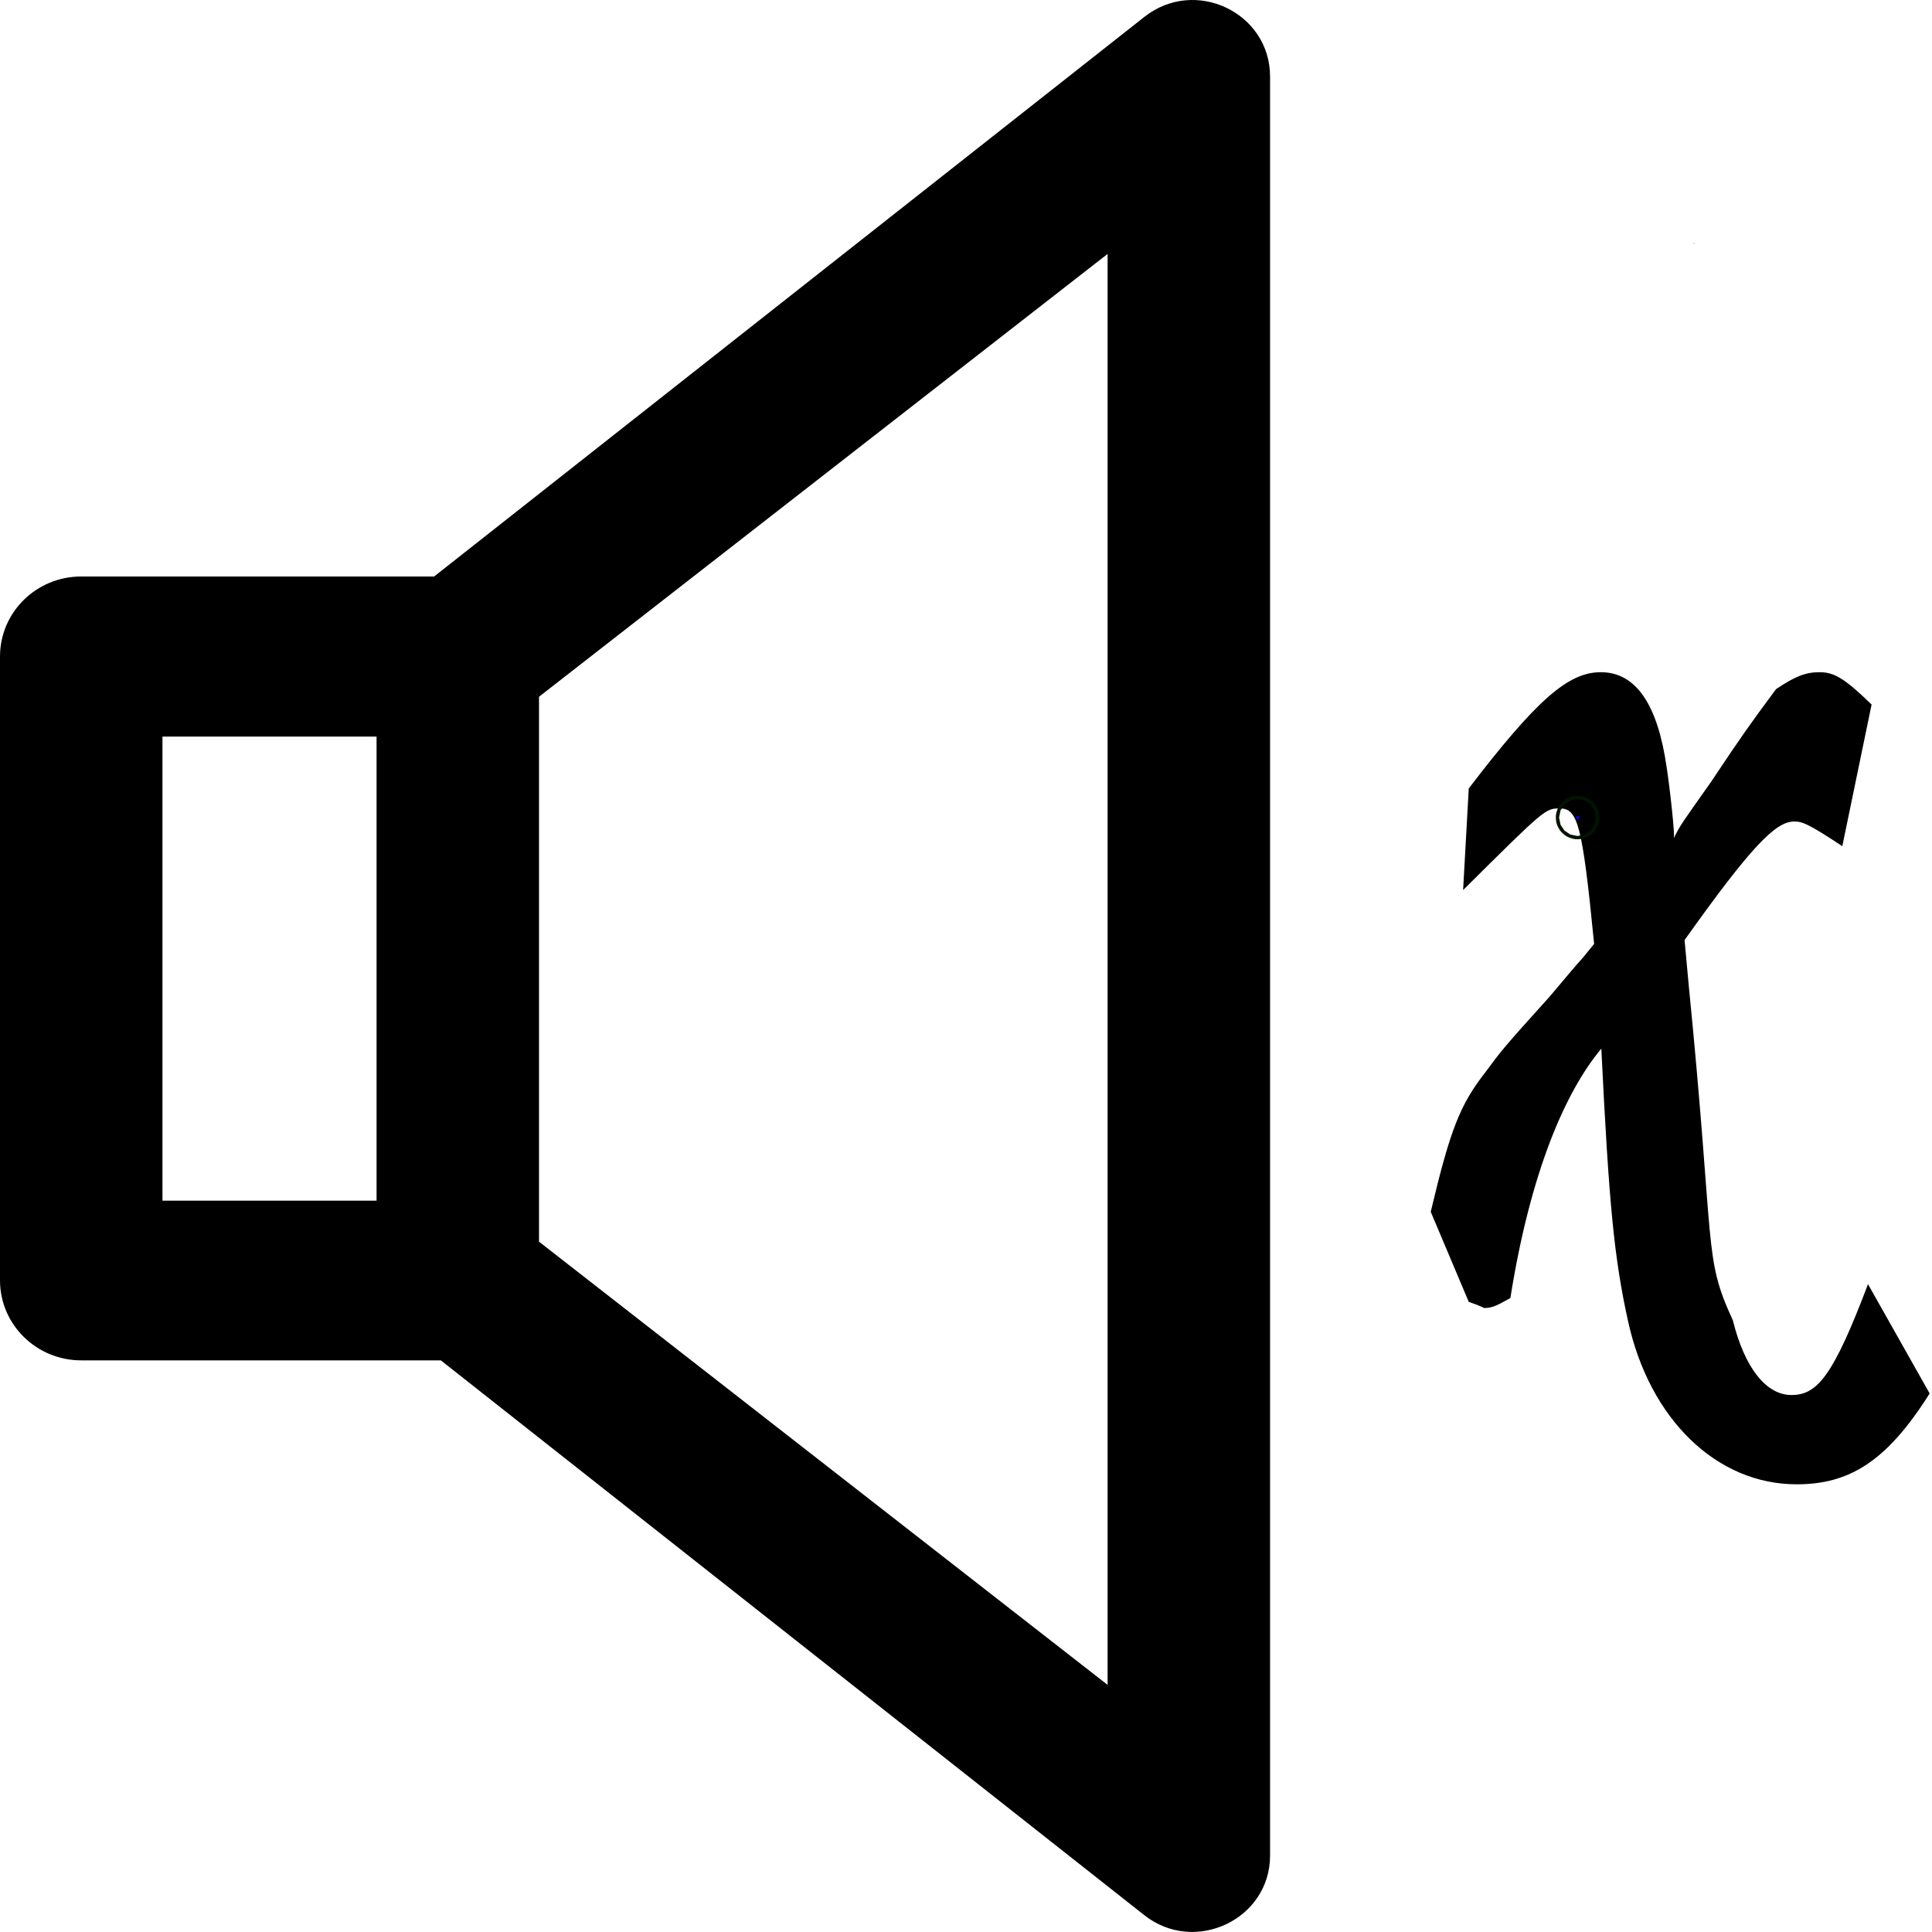
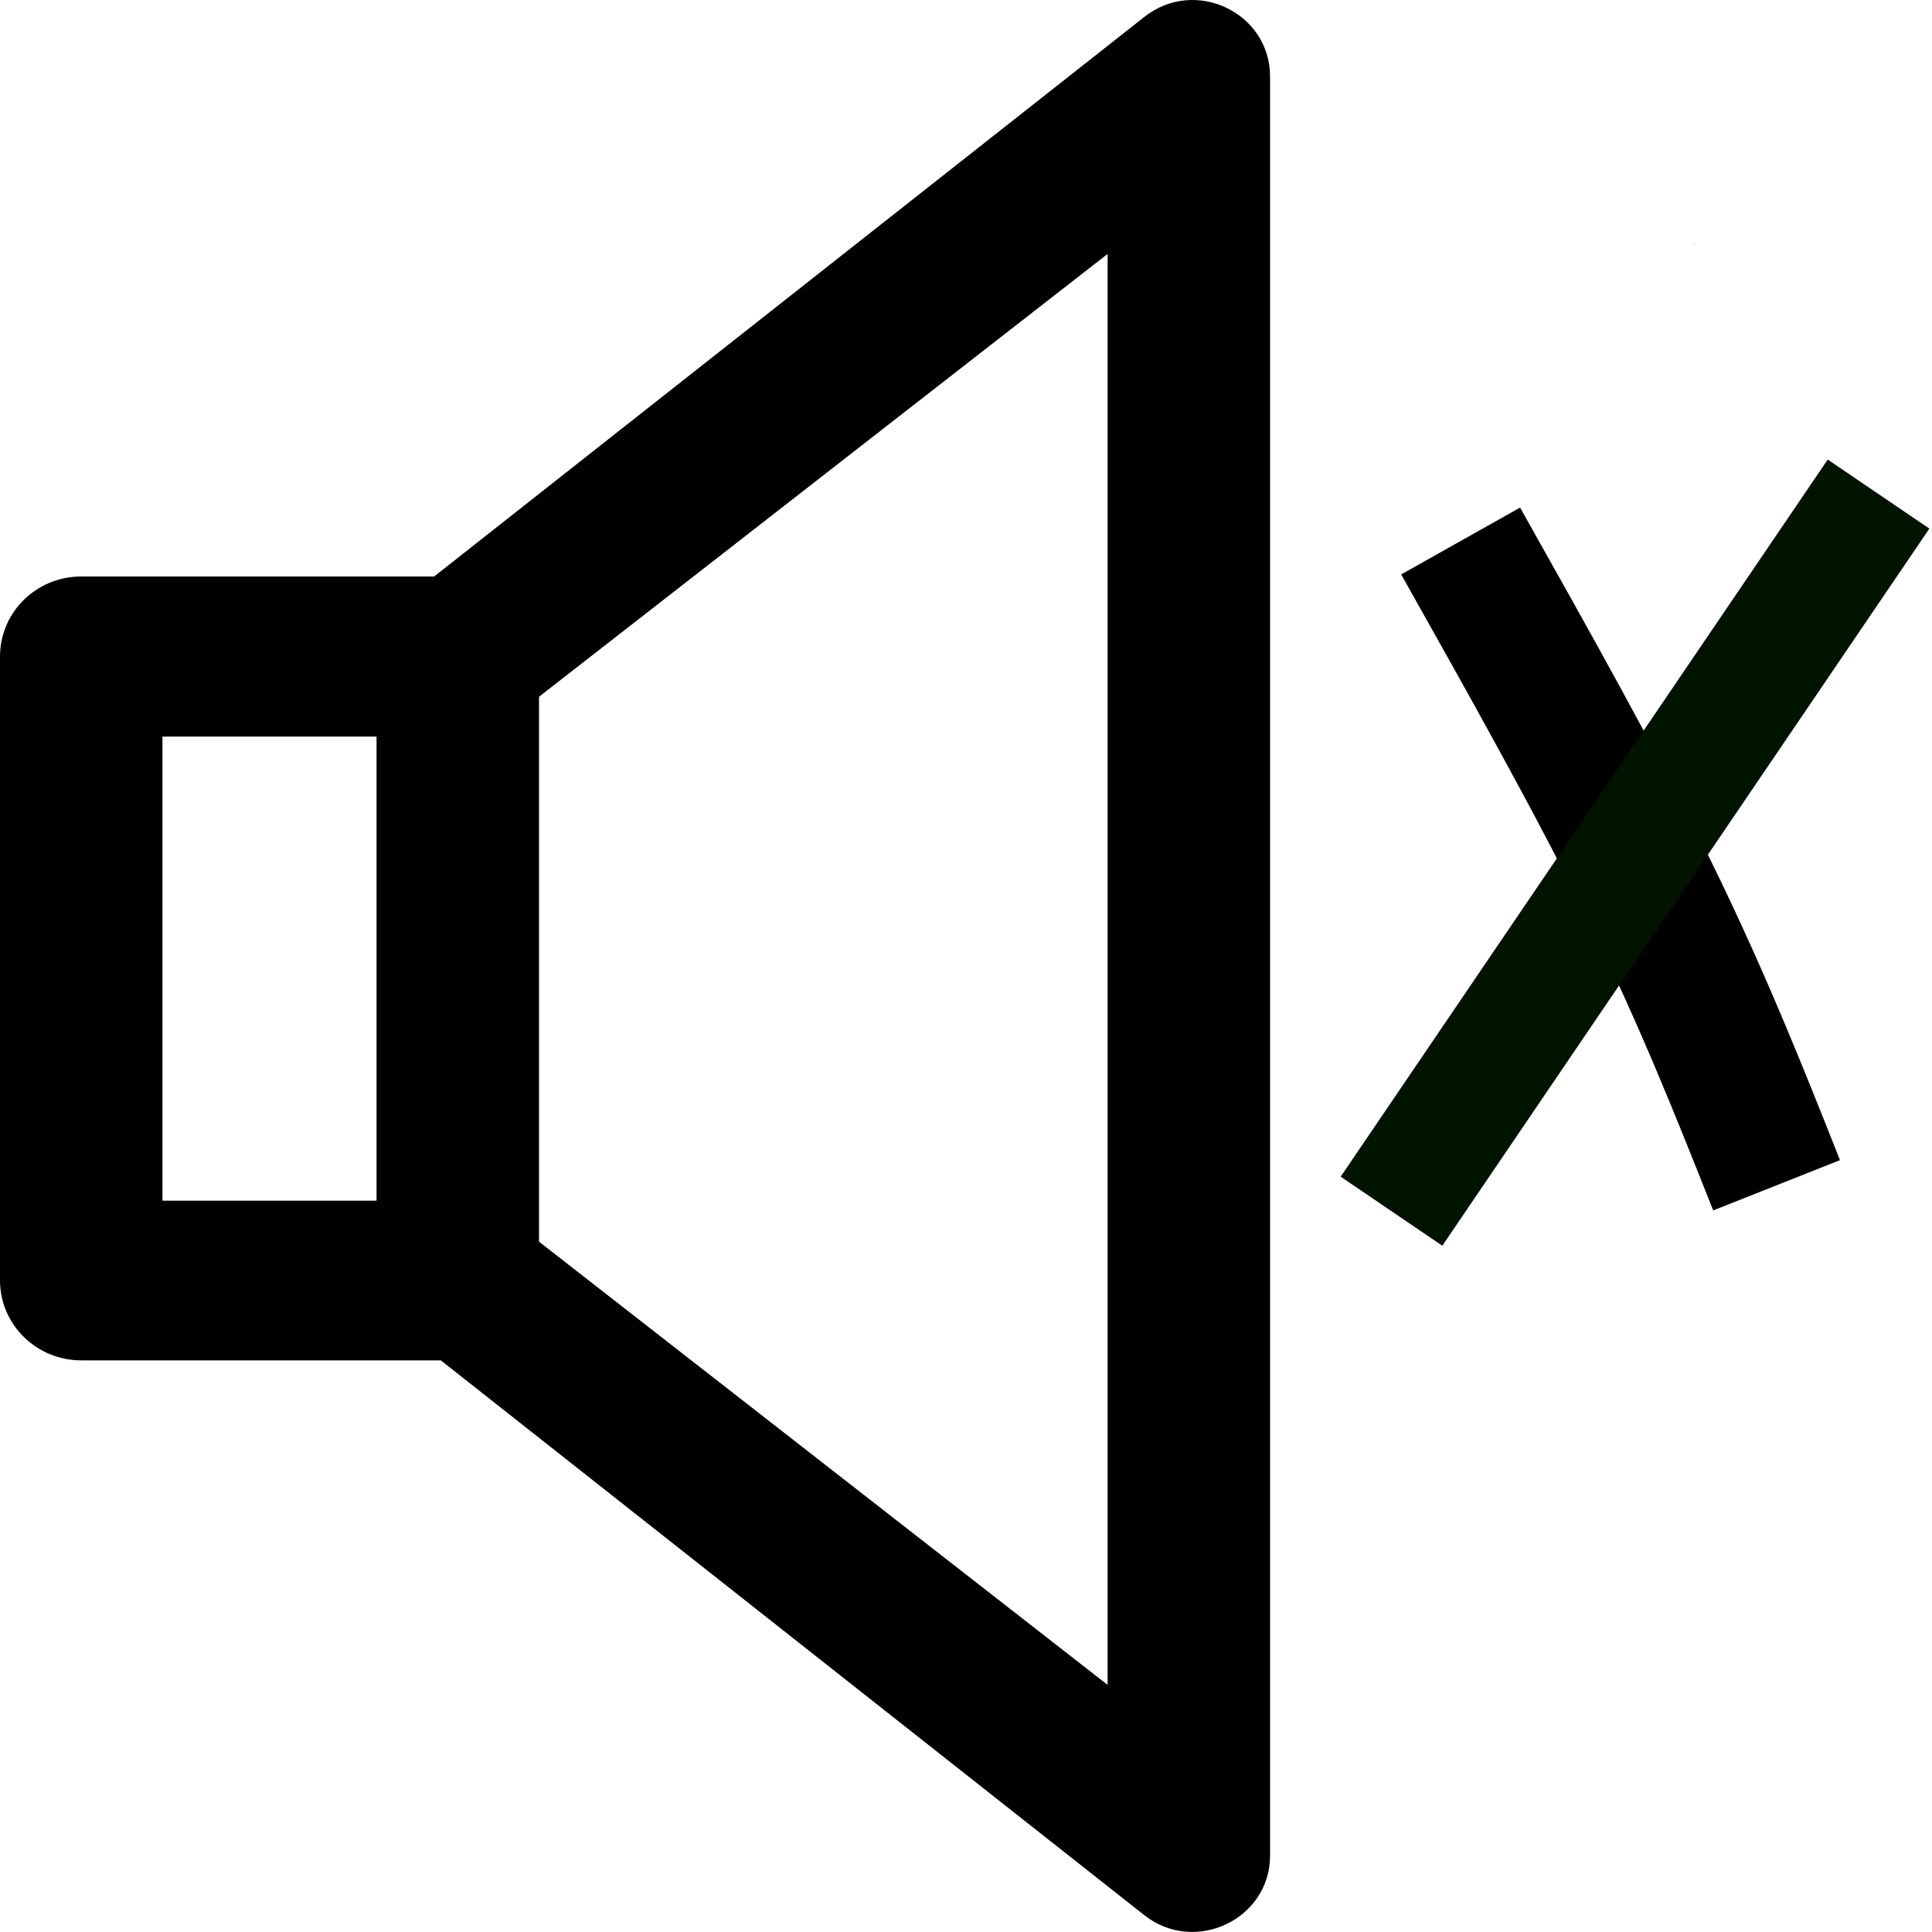
- <svg xmlns="http://www.w3.org/2000/svg" version="1.1" viewBox="0 0 48 47.999" enable-background="new 0 0 512 512" id="svg845" width="48" height="47.999">
+ <svg xmlns="http://www.w3.org/2000/svg" xmlns:ns1="http://www.openswatchbook.org/uri/2009/osb" version="1.1" viewBox="0 0 48 47.999" enable-background="new 0 0 512 512" id="svg845" width="48" height="47.999">
  <defs id="defs849">
+     <linearGradient id="linearGradient3999" ns1:paint="solid">
+       <stop style="stop-color:#011400;stop-opacity:1;" offset="0" id="stop3997" />
+     </linearGradient>
    <clipPath clipPathUnits="userSpaceOnUse" id="clipPath3647">
      <path id="path3649" style="fill:#0000ff;fill-opacity:1;fill-rule:evenodd;stroke:#011400;stroke-width:5.286;stroke-linecap:round;stroke-opacity:1;paint-order:markers fill stroke" d="M 11,10.998 V 500.953 h 489.975 v -34.511 c -2.103,1.797 -4.414,2.905 -6.799,3.29 -0.039,0.043 -0.08,0.086 -0.12,0.12 1.716,4.874 3.187,9.603 -0.518,11.464 -2.627,1.319 -4.883,-0.273 -7.038,-2.771 -2.757,3.185 -5.653,5.511 -9.091,4.207 -4.681,-1.776 -3.294,-8.233 -2.353,-14.255 -7.74,10.239 -15.718,12.306 -27.114,9.39 -3.292,-0.842 -6.418,-2.22 -9.49,-3.708 -0.051,0.757 -0.041,1.516 -0.1,2.273 -0.176,2.266 0.71,7.122 -1.515,6.659 -4.165,-0.866 -8.764,-2.57 -12.241,-5.243 -1.204,0.419 -2.065,0.832 -3.469,1.256 -1.118,0.338 0.955,-2.184 1.037,-3.349 9.3e-4,-0.013 -9.3e-4,-0.026 0,-0.04 -0.782,-0.925 -1.473,-1.925 -1.934,-3.05 -1.271,-3.101 -2.112,-6.311 -2.692,-9.59 -3.802,3.424 -10.036,4.773 -14.494,7.636 -1.538,-2.991 -2.25,-4.376 -3.11,-6.041 -0.737,2.657 -1.5,5.104 -2.333,6.938 -1.127,2.483 -3.983,8.156 -5.602,5.961 -3.273,-4.437 -5.736,-9.456 -7.636,-14.714 -0.202,0.222 -0.424,0.43 -0.618,0.658 -3.87,16.366 -2.618,3.135 -0.319,0.319 0.094,-0.116 0.222,-0.205 0.319,-0.319 0.102,-0.432 0.229,-1.058 0.339,-1.535 -1.533,-4.413 -2.724,-8.966 -3.549,-13.497 -0.898,-4.934 1.482,-20.196 3.708,-33.195 -0.153,-0.015 -0.343,-0.063 -0.498,-0.08 -9.127,4.203 -20.556,-2.738 -21.153,-20.854 -3.481,-0.843 -6.599,-4.6 -6.579,-11.643 0.016,-5.902 0.092,-11.792 0.16,-17.684 -1.278,-3.105 -2.606,-6.187 -3.788,-9.331 -1.335,-3.548 -2.301,-7.226 -3.429,-10.846 -0.606,-1.946 -1.376,-3.863 -1.774,-5.862 -1.576,-7.907 -1.264,-10.548 -1.396,-18.561 0.46,-30.869 2.951,-61.683 3.788,-92.548 0.284,-4.251 0.554,-8.509 0.837,-12.76 0.255,-2.577 0.595,-5.152 0.778,-7.736 0.188,-2.658 0.308,-5.178 0.478,-7.795 -0.452,-1.765 -0.687,-3.603 -0.718,-5.503 -0.901,-3.025 -1.415,-6.561 -1.416,-10.607 v -5.941 c -0.858,-1.145 -1.852,-2.236 -2.572,-3.429 -2.818,-4.671 -3.992,-10.172 -5.981,-15.252 1.796,-12.189 -0.758,-11.156 -2.771,-20.017 -0.223,-0.981 -1.243,-2.273 -0.518,-2.971 2.755,-2.652 5.76,-5.019 8.772,-7.377 0.377,-3.32 1.608,-5.596 3.13,-7.177 0.135,-4.125 0.549,-8.223 1.296,-12.261 -1.502,-13.211 -3.187,-26.417 -2.971,-39.755 -0.259,-5.393 0,-10.81 0,-16.209 0,-31.765 31.734,-32.019 32.338,-0.857 1.43,1.113 2.728,2.569 3.868,4.326 1.342,-8.878 2.851,-17.717 5.323,-26.337 1.729,-6.028 4.258,-14.545 10.427,-15.671 1.285,-0.234 2.58,-0.37 3.888,-0.419 9.155,-0.341 18.719,3.629 26.357,8.653 11.268,7.411 -17.705,39.815 3.03,40.452 1.087,-0.896 2.209,-1.759 3.41,-2.492 0.857,-0.524 1.879,-1.578 2.791,-1.156 2.453,1.135 8.069,3.387 10.686,6.838 2.576,-2.442 5.098,-4.937 7.696,-7.357 1.332,-1.241 2.615,-3.922 4.067,-4.685 0.484,-0.254 0.984,-0.294 1.515,0 1.865,1.034 3.299,2.573 4.605,4.267 -0.024,-1.528 -0.034,-3.057 -0.06,-4.586 -5.188,-7.846 -8.545,-14.83 -1.116,-14.534 0.626,0.025 1.585,0.267 2.373,0.399 1.996,-5.654 5.966,-8.533 9.989,-8.533 5.669,0 11.344,5.622 11.344,16.847 0,0.219 -6.5e-4,0.439 0,0.658 3.13,3.808 4.318,7.954 5.543,13.318 2.67,11.693 2.301,10.701 3.648,21.333 0.443,2.51 0.912,5.019 1.336,7.536 V 10.998 Z m 439.036,55.445 c -1.365,1.294 -2.729,2.588 -4.087,3.888 1.557,-1.054 3.199,-1.763 4.905,-2.093 -0.244,-0.608 -0.401,-1.245 -0.817,-1.794 z M 384.084,461.996 c 0.101,0.29 0.175,0.589 0.279,0.877 4.171,-4.576 10.007,-8.01 12.361,-13.697 0.04,-0.097 0.042,-0.202 0.08,-0.299 -0.074,-3.611 -0.233,-8.376 -0.798,-15.85 -0.426,-5.64 -0.759,-11.286 -1.196,-16.927 -0.079,-0.06 -0.141,-0.157 -0.219,-0.219 -0.871,0.015 -2,-0.07 -2.991,-0.1 -0.161,2.724 -0.283,5.464 -0.738,8.075 -1.55,9.554 -2.708,19.187 -4.645,28.67 -0.997,4.881 -1.454,6.523 -2.133,9.47 z m 12.72,-13.119 c 0.187,9.032 0.143,10.025 3.13,15.81 1.124,-4.051 2.102,-8.801 2.991,-13.637 -0.092,0.034 -0.209,0.045 -0.299,0.08 0.137,-1.177 0.016,-0.421 0.12,-1.296 -0.373,-0.357 -0.755,-0.698 -1.037,-1.176 -4.638,-7.869 -1.152,-18.25 -1.595,-27.374 -0.037,-0.757 -0.032,-1.515 -0.06,-2.273 -0.45,2.668 -1.016,5.313 -1.376,7.995 -0.971,7.249 0.793,15.083 -1.874,21.871 z m 3.25,-29.866 c 0.022,-0.133 0.037,-0.266 0.06,-0.399 -0.026,-0.006 -0.053,-0.014 -0.08,-0.02 0.006,0.14 0.014,0.279 0.02,0.419 z m 2.692,30.823 c 0.124,0.119 0.205,0.292 0.339,0.399 0.546,-3.025 0.827,-4.787 1.276,-7.656 -0.362,2.7 -0.641,5.399 -0.518,8.075 0.066,0.04 0.131,0.082 0.199,0.12 2.069,-0.575 4.269,-1.007 6.42,-1.495 -0.279,-0.673 -0.6,-1.254 -0.857,-1.974 -2.141,-5.996 -3.204,-8.756 -4.167,-11.663 v -0.02 c -0.629,-1.898 -1.571,-5.409 -2.333,-8.174 -2.3e-4,18.748 0.917,11.583 -0.359,22.389 z m 1.296,0.937 c -0.066,0.018 -0.134,0.041 -0.199,0.06 0.082,1.585 0.244,3.173 0.578,4.745 0.963,4.534 8.199,4.322 12.301,6.48 -0.755,-0.61 -2.128,-0.874 -2.273,-1.834 -0.039,-0.254 -0.224,-2.937 -0.279,-3.469 -0.781,-0.617 -1.086,-1.477 -1.216,-2.432 -0.417,-0.695 -0.847,-1.346 -1.236,-2.113 -2.836,-0.107 -5.609,-0.297 -7.676,-1.435 z m 10.128,5.981 c 0.086,0.067 0.125,0.157 0.219,0.219 0.114,0.075 0.26,0.073 0.379,0.14 -0.215,-0.284 -0.428,-0.577 -0.638,-0.877 0.011,0.14 0.032,0.439 0.04,0.518 z m -10.327,-5.921 c -0.003,-0.059 0.003,-0.12 0,-0.179 -0.248,-0.148 -0.533,-0.239 -0.758,-0.419 -0.05,0.279 -0.108,0.538 -0.16,0.817 0.281,-0.102 0.621,-0.133 0.917,-0.219 z m 13.697,12.261 c 0.55,-0.496 0.889,-1.171 1.336,-1.754 -0.561,-0.452 -1.131,-0.859 -1.675,-1.396 0.092,1.055 0.156,2.117 0.339,3.15 z m 4.625,12.64 c 0.684,0.809 1.563,1.465 2.432,2.133 4.851,-1.689 8.531,-3.37 10.646,-5.263 -0.737,-0.369 -1.476,-0.734 -2.213,-1.097 -3.253,-1.599 -7.62,-2.358 -9.351,-5.543 -0.378,-0.696 -0.625,-1.449 -0.937,-2.173 -0.021,-0.01 -0.039,-0.03 -0.06,-0.04 -0.152,3.996 -0.238,7.993 -0.518,11.982 z m 13.079,-3.13 c 1.067,0.535 2.135,1.054 3.21,1.575 0.322,-4.794 0.448,-9.591 0.598,-14.395 -0.012,-0.007 -0.028,-0.012 -0.04,-0.02 -0.309,0.427 -0.593,0.897 -0.937,1.276 0.821,4.916 0.475,8.603 -2.831,11.564 z m 39.814,-4.107 c 0.018,-0.024 0.042,-0.036 0.06,-0.06 -0.012,-0.002 -0.028,0.002 -0.04,0 -0.003,0.02 -0.016,0.039 -0.02,0.06 z m 0.02,-0.06 c 0.094,-0.603 0.082,-1.126 0.16,-1.715 -0.028,-0.738 -0.071,-1.475 -0.1,-2.213 -0.182,0.03 -0.372,0.026 -0.558,0.04 -2.349,3.005 -6.859,3.181 -11.125,3.668 3.553,0.489 8.114,-0.327 11.623,0.219 z m -11.623,-0.219 c -1.811,-0.249 -3.411,-0.799 -4.306,-2.233 -0.044,0.059 -0.112,0.016 -0.16,0.06 0.037,0.99 0.104,1.98 0.14,2.971 1.33,-0.412 2.814,-0.625 4.326,-0.798 z m -4.466,-2.173 c -0.004,-0.106 -0.016,-0.213 -0.02,-0.319 -0.045,-0.084 -0.119,-0.13 -0.16,-0.219 -0.618,-1.347 -0.92,-2.746 -1.097,-4.167 -1.169,0.73 -2.434,1.149 -3.728,1.296 -0.112,0.248 -0.137,0.503 -0.259,0.738 0.355,0.163 0.459,0.192 0.857,0.379 1.469,0.69 3.361,3.258 4.406,2.293 z m -5.263,-2.672 c -0.734,-0.337 -1.111,-0.492 -1.715,-0.758 -1.743,-0.204 -3.448,-0.955 -5.004,-2.233 -2.525,1.048 -5.284,0.929 -7.756,-0.459 2.422,2.857 5.728,5.117 10.547,6.28 1.688,0.407 2.965,-0.977 3.928,-2.831 z m 5.243,2.353 c 0.049,0.093 0.126,0.153 0.179,0.239 0.446,-0.609 0.711,-1.286 0.917,-1.994 -0.616,-0.684 -1.051,-1.506 -1.296,-2.452 0.055,1.403 0.147,2.804 0.199,4.207 z m 1.096,-1.754 c 0.425,0.472 0.905,0.902 1.555,1.216 2.489,1.202 5.143,0.104 7.556,-1.934 -2.917,-1.473 -5.563,-3.903 -7.576,-6.28 -0.308,0.566 -0.638,1.092 -0.997,1.575 -0.035,1.867 -0.05,3.745 -0.538,5.423 z m 9.111,-0.718 c 1.849,0.934 3.695,1.421 5.403,1.296 0.12,-0.154 0.271,-0.269 0.379,-0.439 0.057,-0.09 0.085,-0.189 0.14,-0.279 -0.1,-2.612 -0.251,-5.223 -0.359,-7.835 -1.416,2.663 -3.298,5.346 -5.562,7.257 z m 5.562,-7.257 c 0.19,-0.357 0.351,-0.707 0.518,-1.057 -0.397,-7.038 -0.609,-12.673 -0.798,-17.784 -0.334,-1.352 -0.672,-2.693 -0.798,-4.027 0.369,7.623 0.76,15.243 1.077,22.868 z m -0.279,-18.841 c 0.237,0.96 0.446,1.909 0.718,2.871 -0.291,-2.601 -0.671,-5.614 -0.977,-8.354 0.042,1.493 0.201,3.907 0.259,5.483 z m -0.259,-5.483 c -0.175,-6.262 -0.087,-14.589 -0.04,-22.688 -0.529,0.218 -1.054,0.474 -1.595,0.618 0.196,4.313 0.382,8.626 0.598,12.939 0.348,3.106 0.703,6.138 1.037,9.131 z m -1.037,-9.131 c -0.373,-3.331 -0.753,-6.395 -1.136,-9.789 0.579,7.311 1.267,16.499 1.615,20.196 -0.168,-3.469 -0.305,-6.938 -0.478,-10.407 z m -1.136,-9.789 c -0.087,-1.09 -0.161,-2.057 -0.239,-3.011 -0.033,0.007 -0.067,-0.006 -0.1,0 0.112,0.989 0.221,1.967 0.339,3.011 z m 3.15,27.274 c 0.111,0.993 0.25,2.222 0.359,3.19 0.155,1.439 0.664,3.012 1.196,4.605 -0.001,-0.173 -8.3e-4,-0.344 0,-0.518 -0.244,-2.39 -0.864,-4.833 -1.555,-7.277 z m 0.08,14.913 c 0.162,2.872 0.136,3.874 0.339,7.257 0.013,0.226 -0.062,0.523 -0.06,0.758 0.5,-0.974 0.892,-1.98 1.176,-3.03 0.012,-0.797 -0.033,-1.617 0.08,-2.373 0.157,-1.188 0.304,-2.379 0.459,-3.569 -0.256,-1.426 -0.423,-2.931 -0.498,-4.546 -0.041,1.239 -0.109,2.473 -0.558,3.668 -0.214,0.57 -0.645,1.222 -0.937,1.834 z m 1.455,4.984 c -0.021,1.397 -0.118,2.763 -0.219,4.127 0.412,-0.184 0.842,-0.299 1.216,-0.598 0.295,-0.235 0.434,-0.532 0.658,-0.798 0.017,-1.469 0.005,-2.937 0,-4.406 -0.342,-0.981 -0.695,-1.967 -0.937,-3.07 -0.111,1.627 -0.305,3.222 -0.718,4.745 z m 1.655,2.731 c -0.022,1.854 0.044,3.708 0,5.562 2.837,2.446 5.389,7.144 8.134,10.327 2.518,-2.908 4.937,-6.452 7.556,-8.693 -0.012,-0.034 -0.028,-0.065 -0.04,-0.1 -5.627,0.834 -11.381,-2.244 -14.654,-9.032 -0.201,0.696 -0.513,1.357 -0.997,1.934 z m -1.874,1.396 c -0.358,0.16 -0.695,0.358 -1.077,0.439 -0.049,0.737 -0.075,1.451 -0.179,2.233 0.016,0.452 0.044,0.904 0.06,1.356 0.79,-1.183 1.087,-2.561 1.196,-4.027 z m -1.196,4.027 c -0.057,0.086 -0.057,0.195 -0.12,0.279 -0.021,0.029 -0.039,0.052 -0.06,0.08 0.06,0.01 0.139,-0.01 0.199,0 -0.004,-0.12 -0.015,-0.239 -0.02,-0.359 z m 0.12,-3.589 c 0.034,-0.506 0.125,-1.06 0.12,-1.535 -0.15,0.292 -0.266,0.593 -0.439,0.877 0.009,0.226 0.032,0.452 0.04,0.678 0.091,-0.015 0.189,10e-4 0.279,-0.02 z M 396.684,26.648 c -4.637,1.736 13.851,29.396 15.95,39.316 l 4.306,-0.379 c 3.522,-16.9 4.068,-33.325 -19,-38.917 -0.526,-0.128 -0.947,-0.136 -1.256,-0.02 z m 62.463,35.608 c -1.839,2.672 -3.13,4.386 -4.187,5.901 3.683,0.53 7.206,2.699 9.869,6.579 0.188,-0.178 0.371,-0.36 0.558,-0.538 -0.32,-1.519 -0.451,-2.439 -1.037,-4.924 0.65,0.289 -0.954,-0.49 -0.04,-0.219 -0.024,-0.101 -0.015,-0.096 -0.04,-0.199 -0.405,-1.71 -2.704,-6.279 -1.416,-5.084 6.449,5.982 4.111,6.07 1.455,5.283 0.026,0.111 0.014,0.111 0.04,0.219 -0.835,-0.372 3.092,1.445 3.429,1.555 0.114,-2.199 0.09,-4.398 0.1,-6.599 -2.868,-0.738 -5.945,-1.095 -8.732,-1.974 z m -25.819,1.396 c 0.034,1.811 0.087,3.529 0.12,5.323 0.464,0.21 0.988,0.408 1.455,0.618 0.566,-1.946 1.132,-3.908 2.113,-5.503 -1.234,-0.159 -2.463,-0.314 -3.688,-0.439 z m 3.688,0.439 c 0.565,0.073 1.133,0.207 1.695,0.219 0.552,0.012 -1.314,-0.881 -1.615,-0.419 -0.038,0.057 -0.044,0.141 -0.08,0.199 z m -36.086,-0.199 c 0.05,2.677 0.131,5.216 0.179,7.855 2.628,1.508 5.094,3.89 7.118,7.297 0.633,-0.596 1.259,-1.188 1.874,-1.794 -2.981,-3.631 -4.834,-7.148 -2.931,-9.291 -1.676,-0.912 -3.635,-2.138 -6.24,-4.067 z m 43.144,2.253 c -0.2,-0.198 -0.463,-0.173 -0.817,0.159 -1.701,1.597 -2.349,3.875 -2.891,6.24 0.623,0.395 1.245,0.808 1.834,1.236 0.811,-1.043 1.7,-1.908 2.632,-2.672 -0.139,-2.02 -0.186,-4.397 -0.758,-4.964 z m 33.175,341.065 c -0.202,0.152 -0.412,0.279 -0.618,0.419 0.384,6.723 0.687,13.45 0.997,20.176 0.034,-0.586 0.129,-2.32 0.16,-2.851 -0.14,-1.072 -0.293,-2.135 -0.299,-3.349 -0.025,-4.799 -0.14,-9.597 -0.239,-14.395 z m -11.883,2.054 c -0.918,6.433 -1.8,13.178 -2.692,20.495 0.042,1.621 0.319,5.017 0.459,6.998 1.161,-10.489 1.148,-14.468 4.187,-26.975 -0.662,-0.114 -1.306,-0.296 -1.954,-0.518 z" />
    </clipPath>
  </defs>
  <g id="g843" transform="matrix(0.09796418,0,0,0.09796418,-1.077606,-1.07739)" clip-path="url(#clipPath3647)">
    <g id="g841">
      <g id="g839">
        <path d="m 444.8,76.8 c -6.8,-9 -19.7,-10.9 -28.8,-4.2 -9.1,6.7 -11,19.4 -4.2,28.4 64.8,85.9 64.8,225.6 0,311.5 -6.8,9 -5.1,21.9 4.2,28.4 11.4,7.9 24.8,1.2 28.8,-4.2 74.9,-99.1 74.9,-260.6 0,-359.9 z" id="path833" />
        <path d="m 394.7,143.2 c -6.8,-9 -19.7,-10.8 -28.8,-4.2 -9.1,6.7 -11,19.4 -4.2,28.4 36.6,48.4 36.6,130.3 0,178.7 -6.8,9 -5,21.8 4.2,28.4 11.7,8.3 24.8,1.2 28.8,-4.2 48.1,-63.6 48.1,-163.4 0,-227.1 z" id="path835" />
        <path d="M 291.9,438.3 147.7,325.9 V 187.7 L 291.9,75.4 Z M 106.5,315.5 H 52.2 V 197.8 h 54.3 z M 301.2,15.3 121.1,157.2 H 31.6 c -11.4,0 -20.6,9.1 -20.6,20.3 v 158.2 c 0,11.2 9.2,20.3 20.6,20.3 h 91.2 l 178.4,140.7 c 12.8,10.1 31.9,1.1 31.9,-15.1 V 30.4 c 0,-16.2 -19,-25.3 -31.9,-15.1 z" id="path837" />
      </g>
    </g>
  </g>
-   <text xml:space="preserve" style="font-style:normal;font-variant:normal;font-weight:bold;font-stretch:normal;font-size:26.974px;line-height:1.25;font-family:'Comic Sans MS';-inkscape-font-specification:'Comic Sans MS, Bold';font-variant-ligatures:normal;font-variant-caps:normal;font-variant-numeric:normal;font-variant-east-asian:normal;fill:#000000;fill-opacity:1;stroke:none;stroke-width:0.674" x="41.678" y="25.814" id="text3653" transform="scale(0.8170077,1.223979)">
-     <tspan id="tspan3651" x="41.678" y="25.814" style="font-style:normal;font-variant:normal;font-weight:bold;font-stretch:normal;font-size:26.974px;font-family:'Comic Sans MS';-inkscape-font-specification:'Comic Sans MS, Bold';font-variant-ligatures:normal;font-variant-caps:normal;font-variant-numeric:normal;font-variant-east-asian:normal;stroke-width:0.674">x</tspan>
-   </text>
-   <circle id="path3927" style="fill:#0000ff;stroke:#011400" cx="39.194" cy="20.311" r="0.041" />
+   <path style="fill:none;stroke:#000000;stroke-width:3.389;stroke-linecap:butt;stroke-linejoin:miter;stroke-miterlimit:4;stroke-dasharray:none;stroke-opacity:1" d="m 36.289,13.441 c 1.706,3.034 3.405,6.056 4.712,8.724 1.307,2.668 2.226,4.983 3.138,7.283" id="path3963" />
+   <path style="fill:none;stroke:#011400;stroke-width:3.053;stroke-linecap:butt;stroke-linejoin:miter;stroke-miterlimit:4;stroke-dasharray:none;stroke-opacity:1" d="M 46.672,12.275 C 42.636,18.218 38.603,24.157 34.571,30.092" id="path3967" />
</svg>
